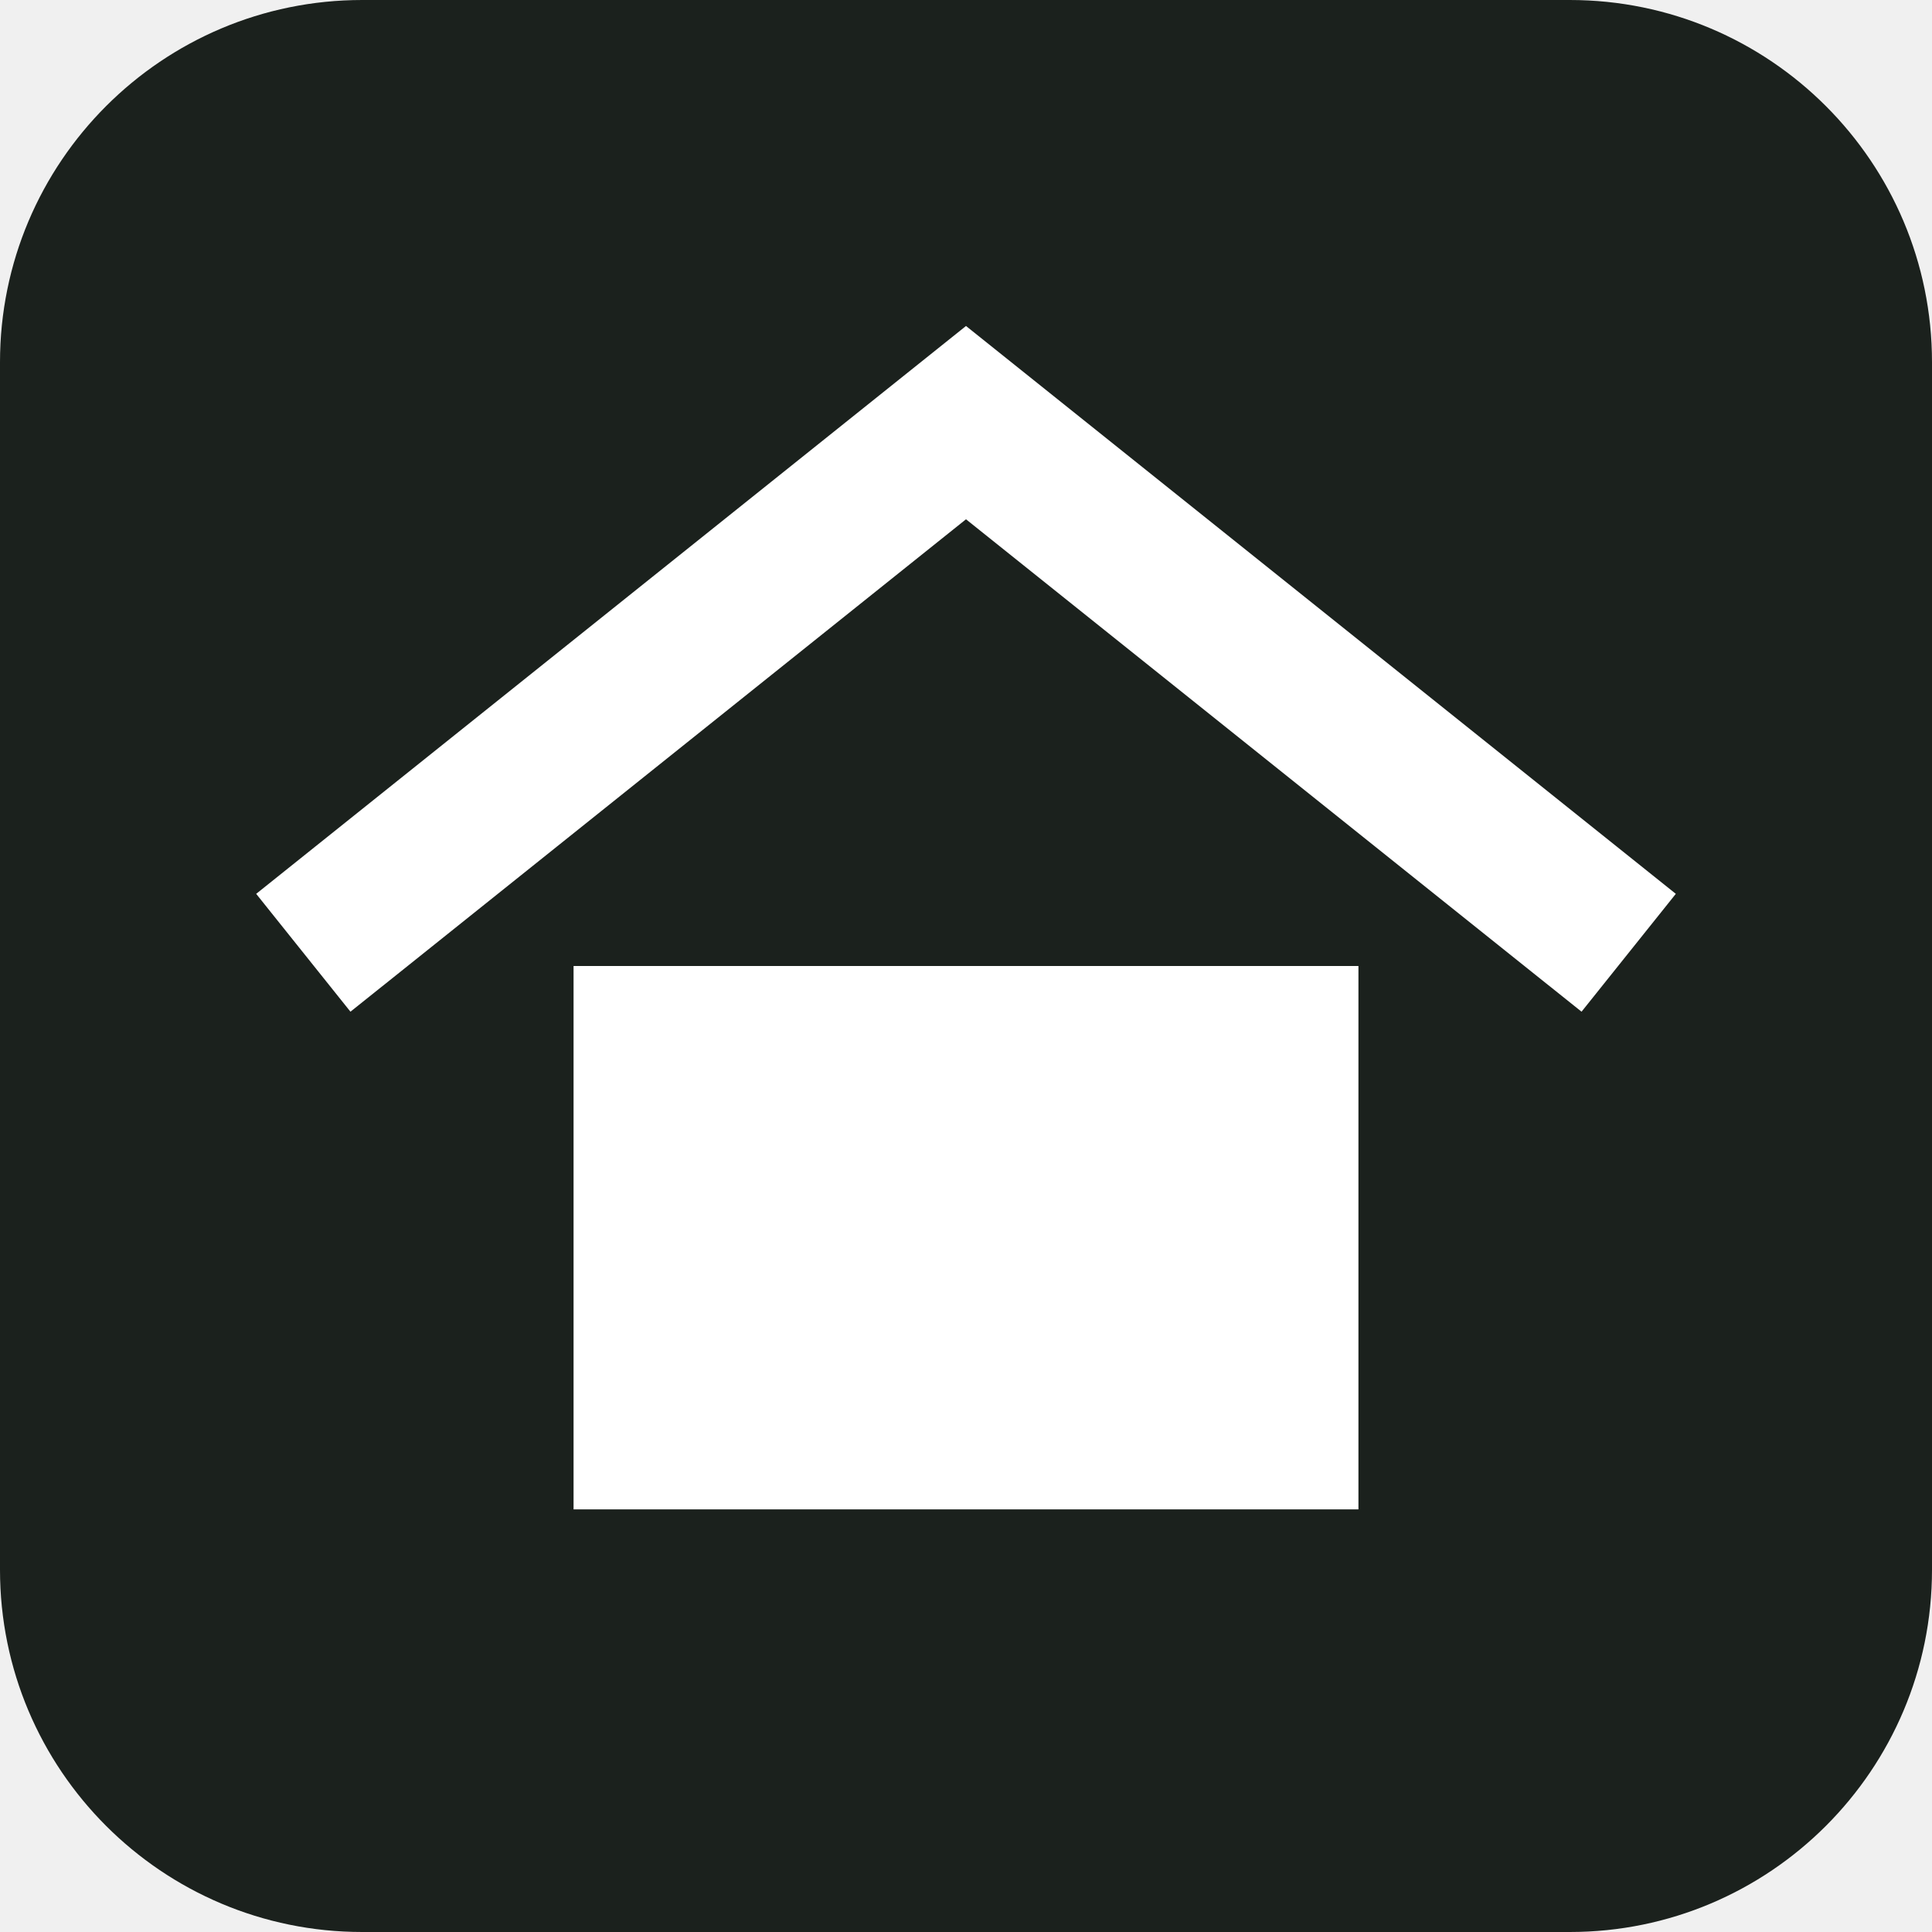
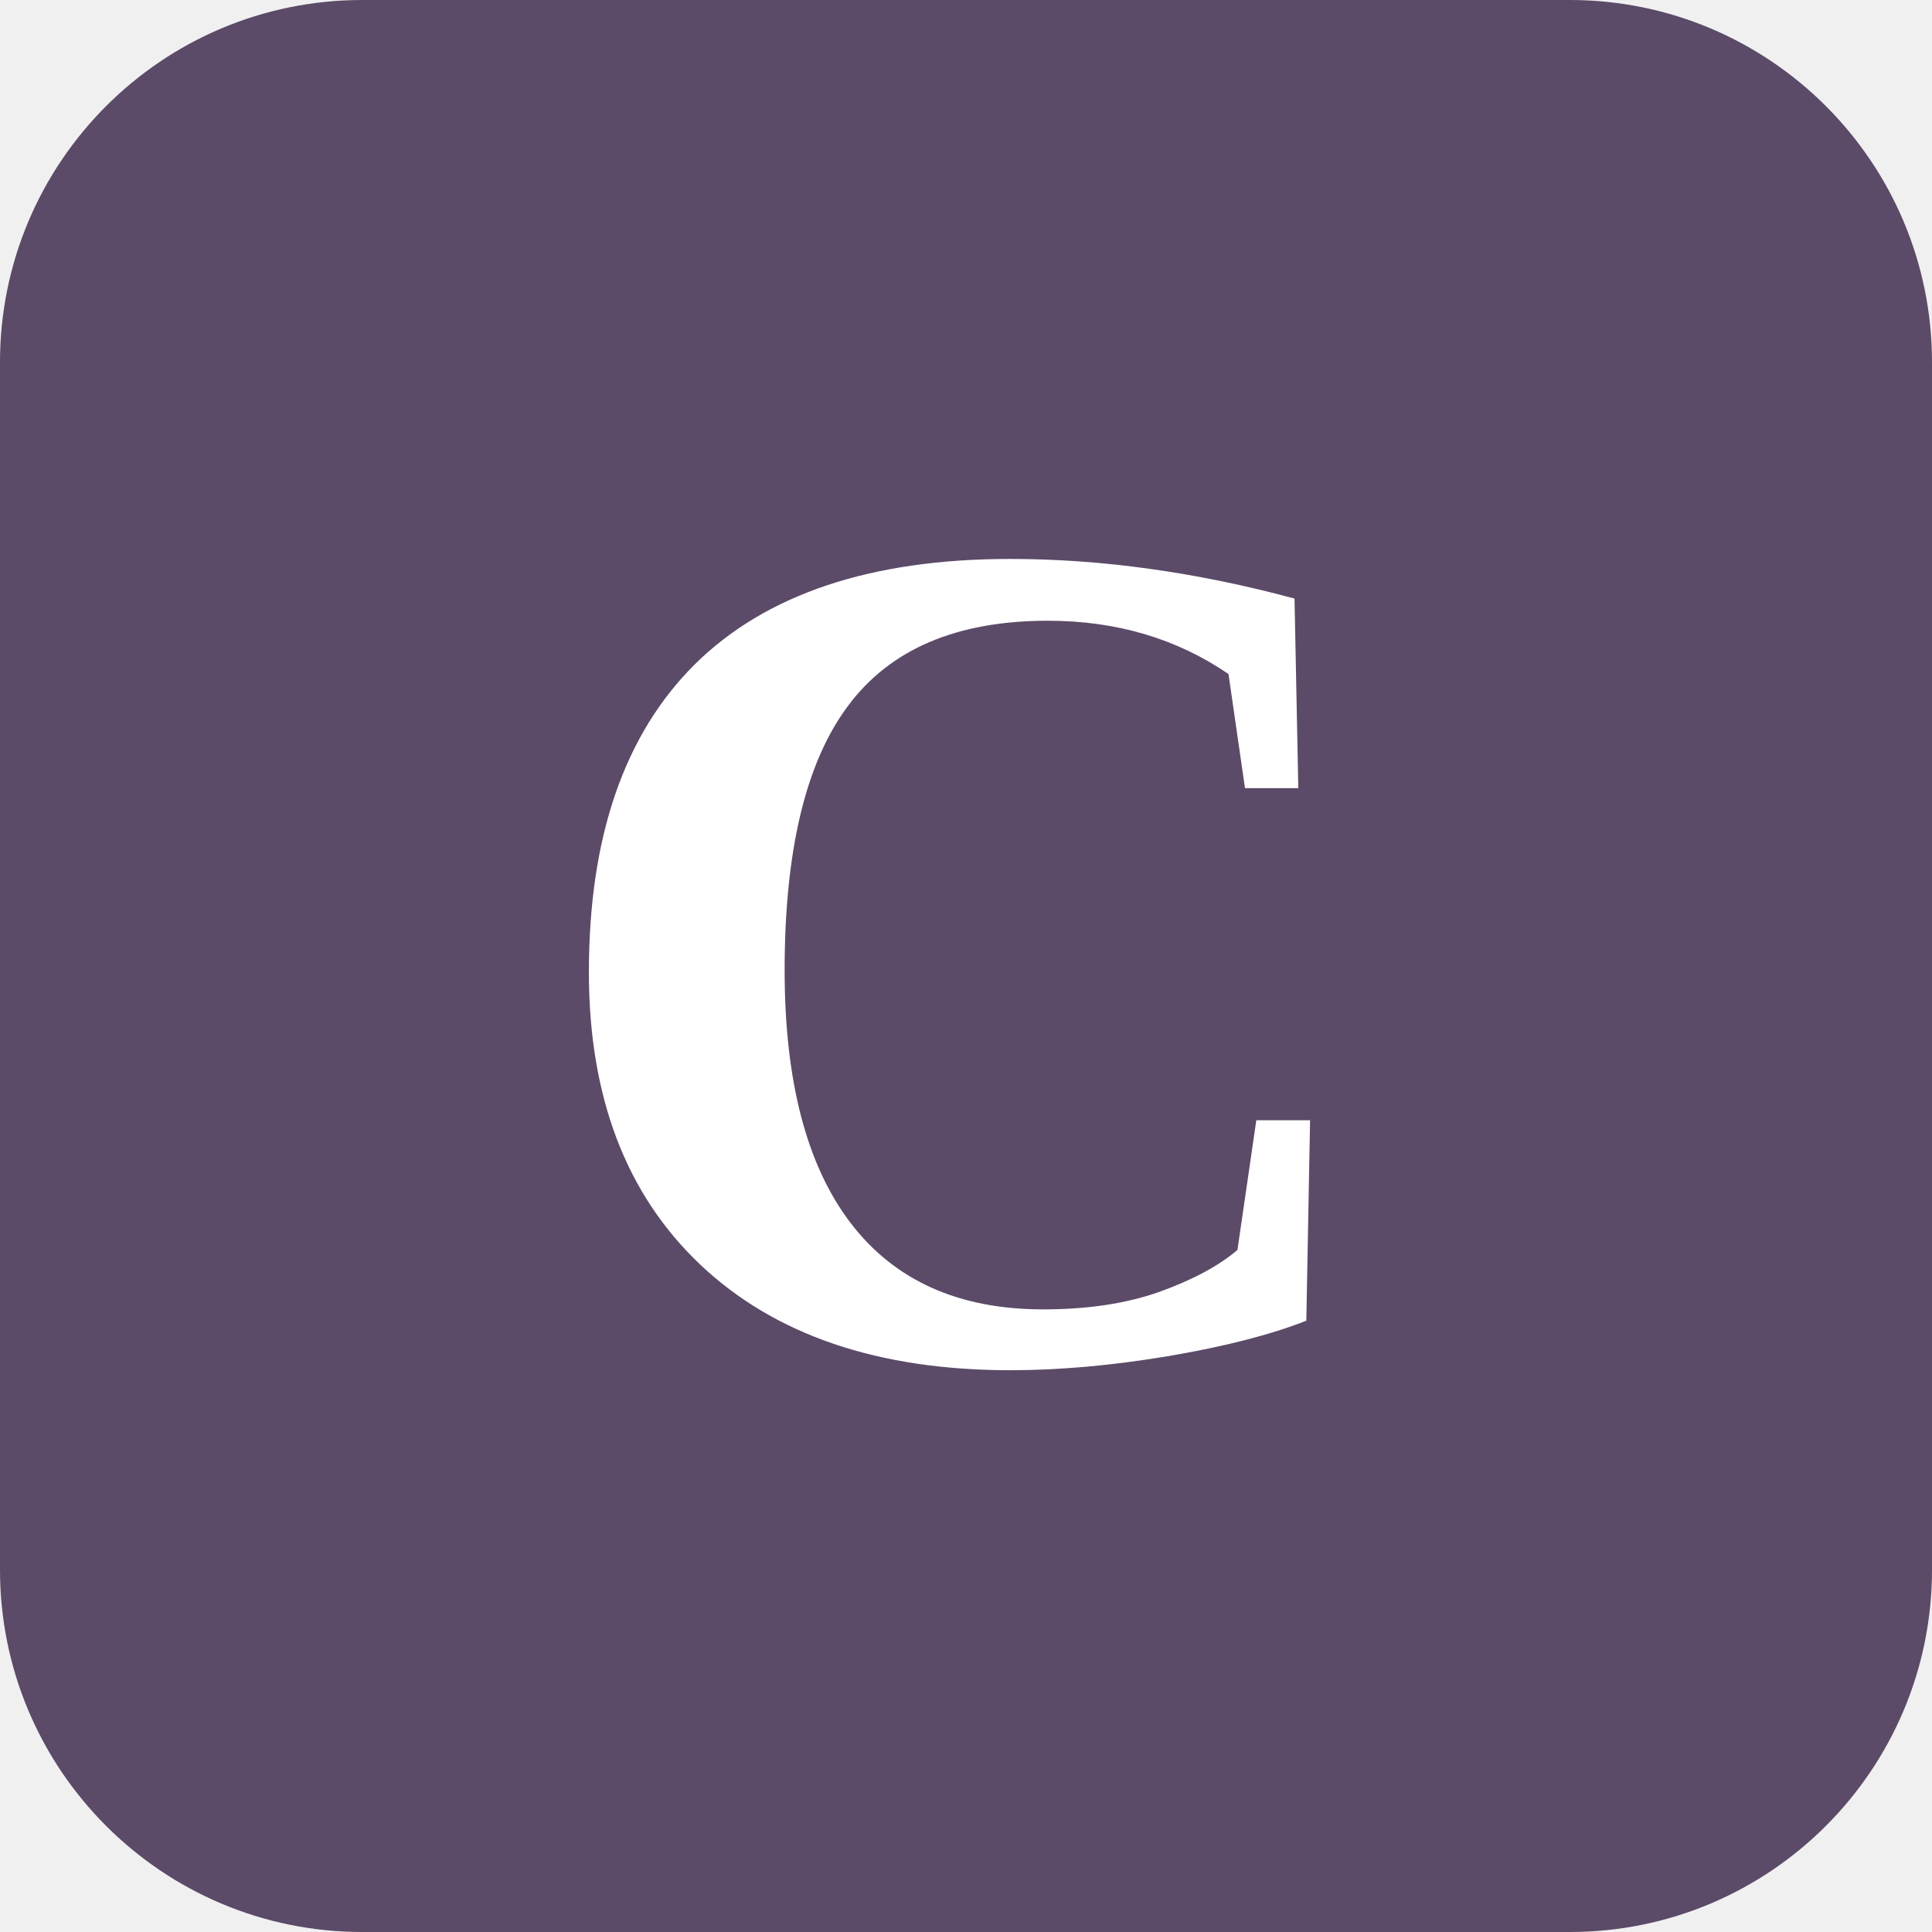
- <svg xmlns="http://www.w3.org/2000/svg" viewBox="0 0 64 64" role="img" aria-label="Site icon placeholder">
-   <rect width="64" height="64" rx="12" fill="#1B211D" />
-   <path d="M12 30 32 14l20 16" fill="none" stroke="#FFFFFF" stroke-width="5" stroke-linecap="square" stroke-linejoin="miter" />
-   <rect x="19" y="32" width="26" height="18" fill="#FFFFFF" />
+ <svg xmlns="http://www.w3.org/2000/svg" viewBox="0 0 64 64">
+   <rect width="64" height="64" rx="12" fill="#5B4A68" />
+   <text x="32" y="45" text-anchor="middle" font-family="Georgia,'Times New Roman',serif" font-size="40" font-weight="700" fill="#FFFFFF">C</text>
</svg>
